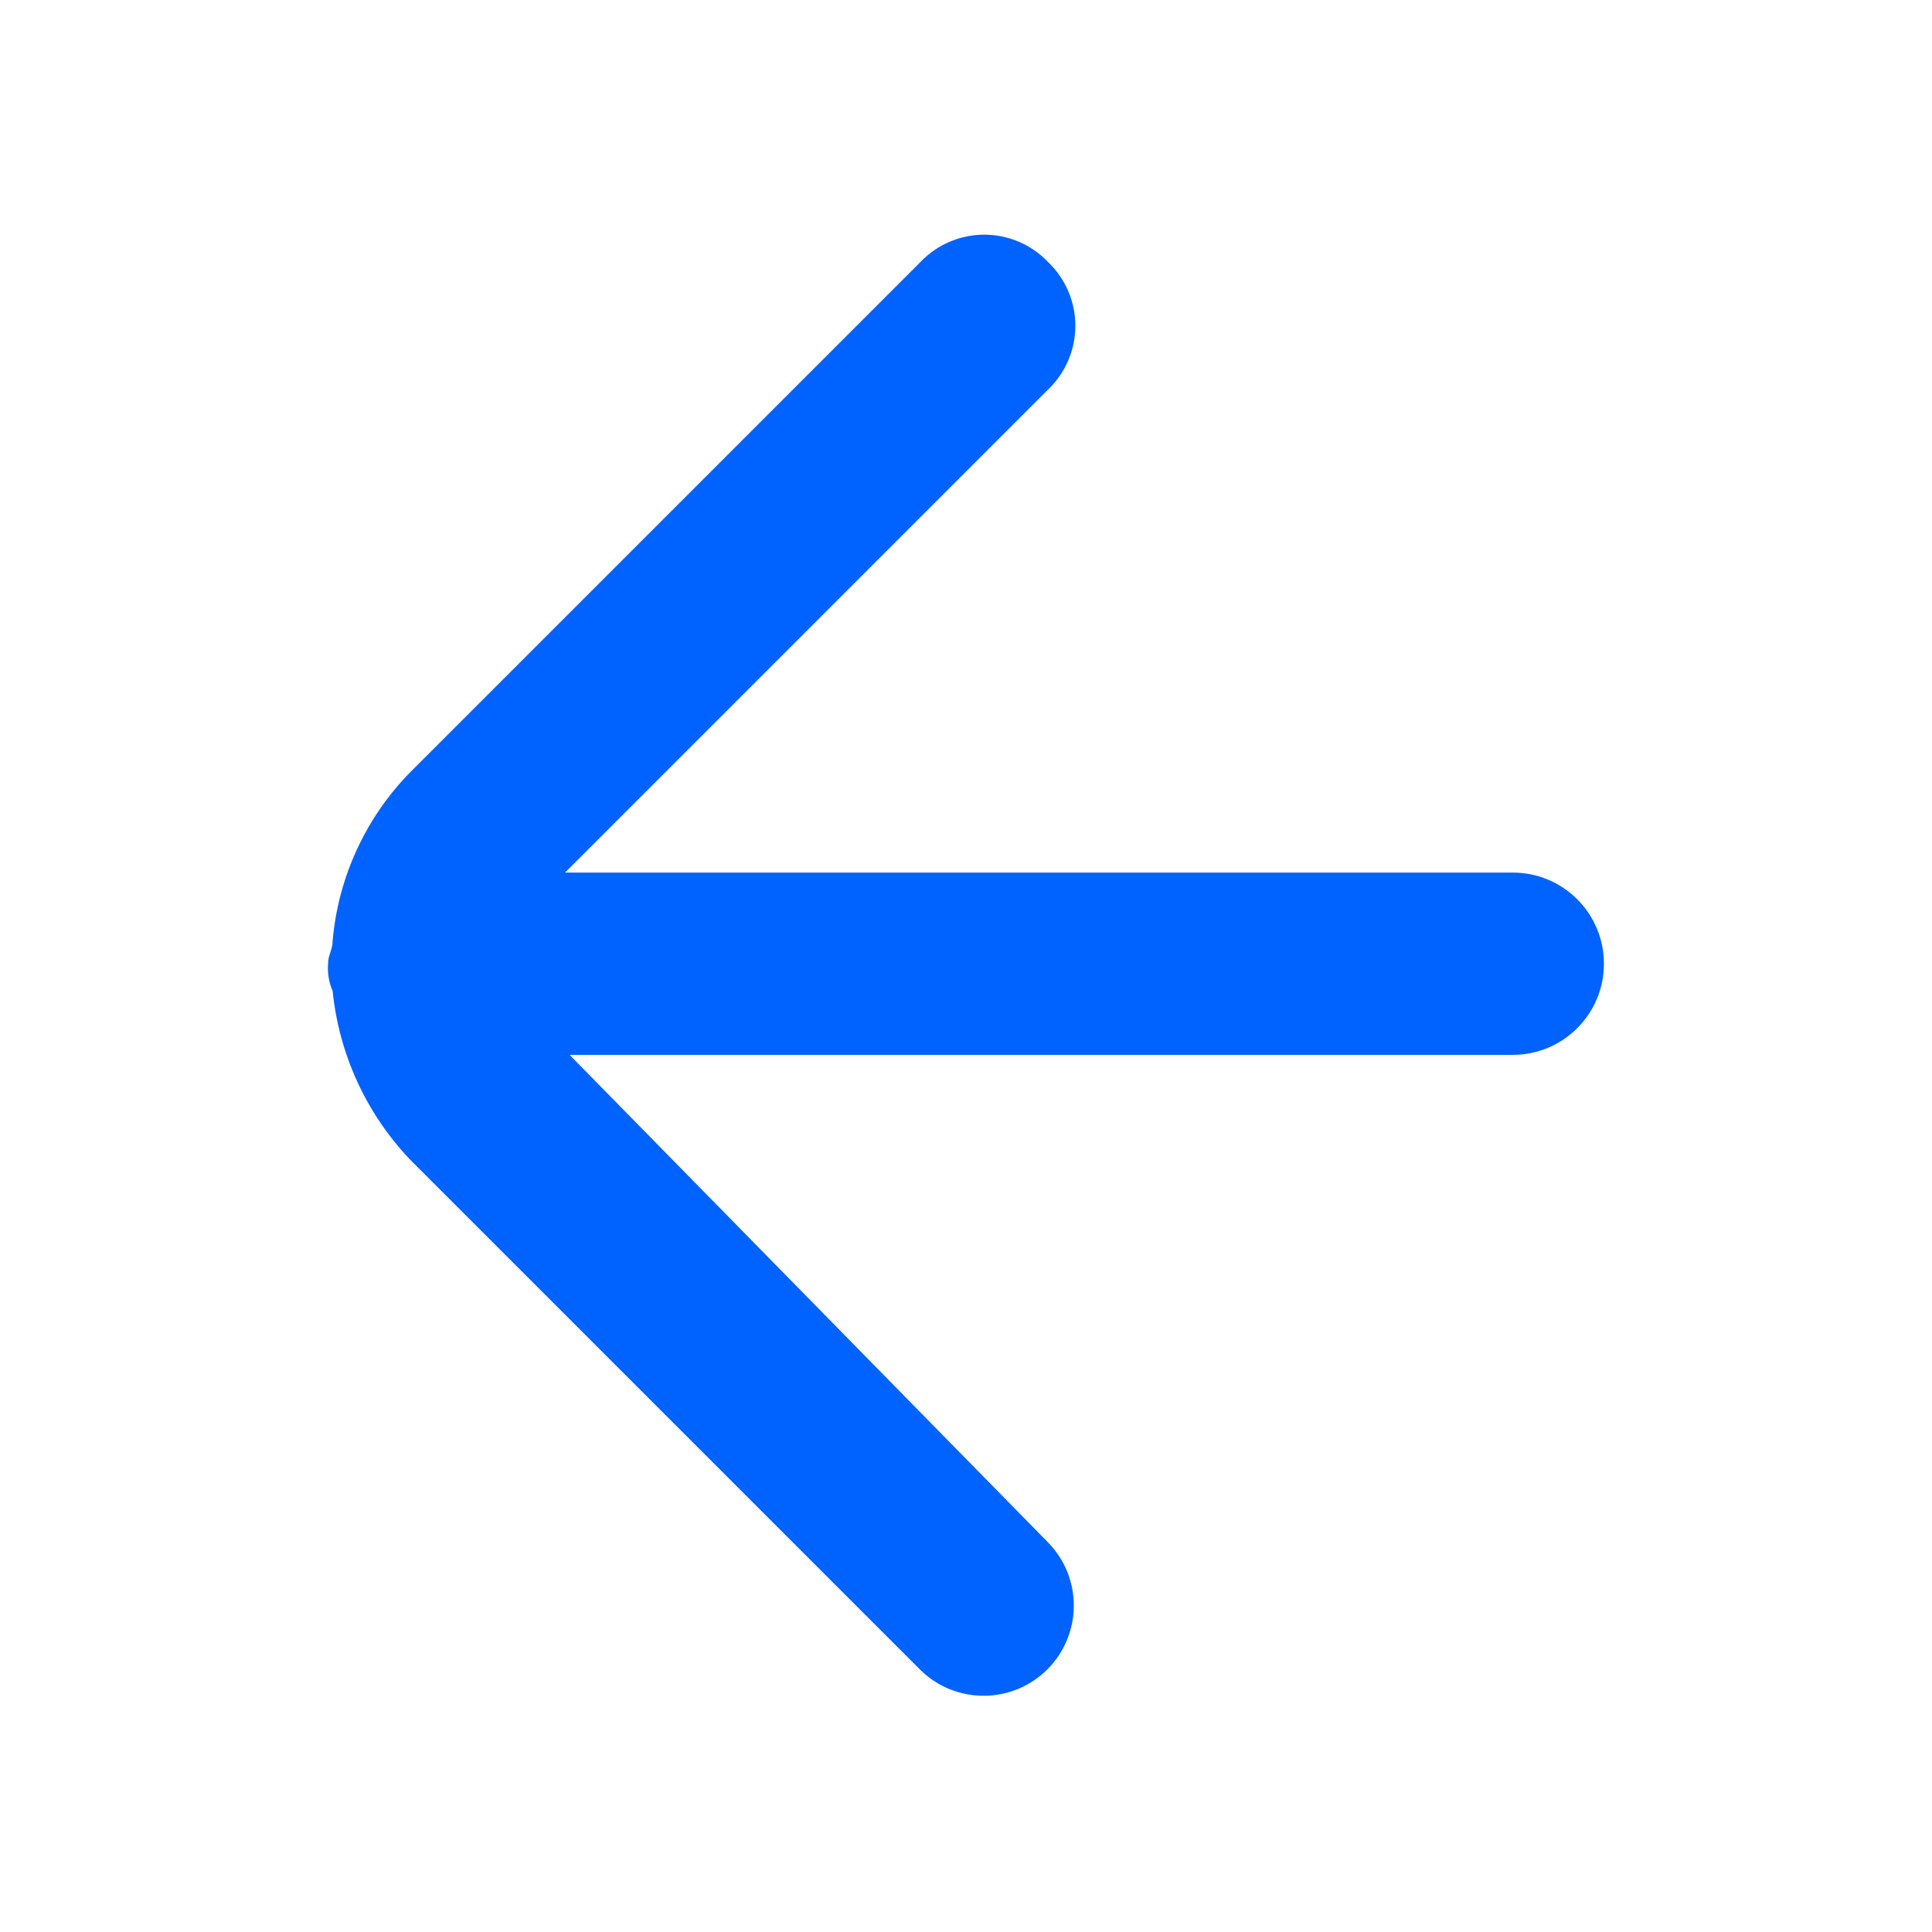
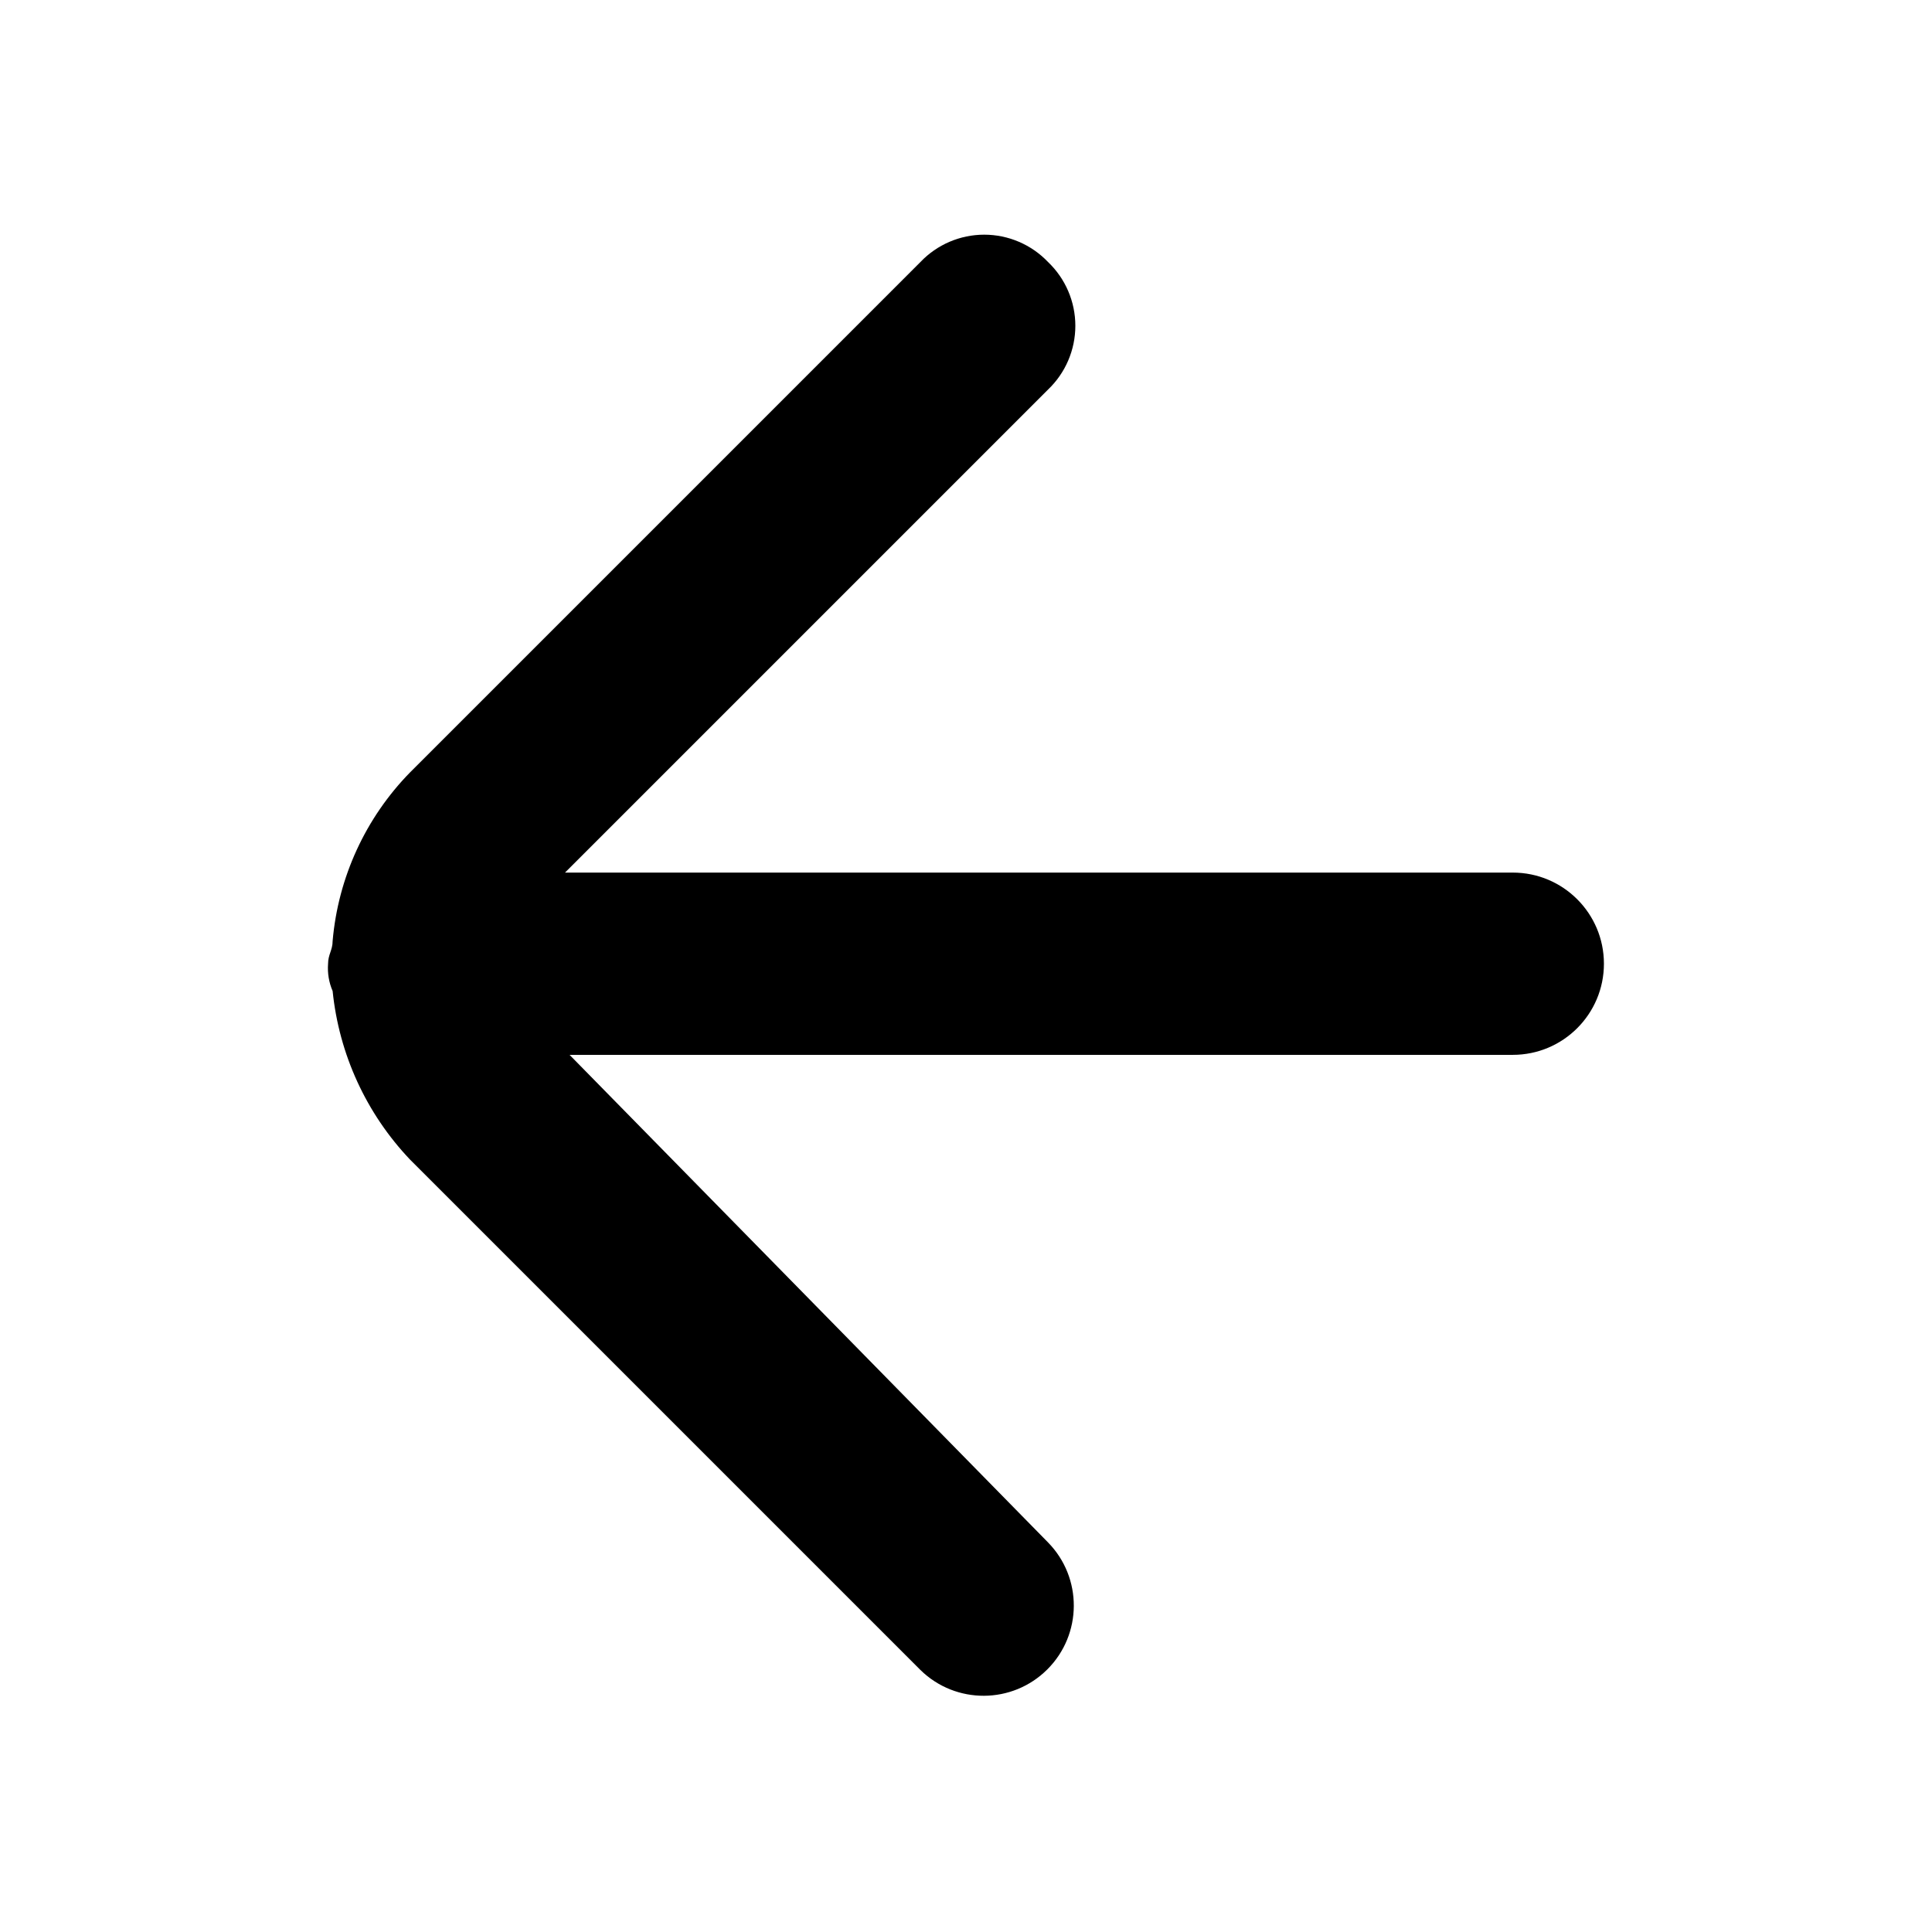
- <svg xmlns="http://www.w3.org/2000/svg" fill="#0062ff" width="153px" height="153px" viewBox="-6 -6 212.00 212.00" data-name="Layer 1" id="Layer_1" stroke="#0062ff" stroke-width="0.002">
+ <svg xmlns="http://www.w3.org/2000/svg" fill="currentColor" width="153px" height="153px" viewBox="-6 -6 212.00 212.00" data-name="Layer 1" id="Layer_1" stroke="currentColor" stroke-width="0.002">
  <g id="SVGRepo_bgCarrier" stroke-width="0" />
  <g id="SVGRepo_tracerCarrier" stroke-linecap="round" stroke-linejoin="round" />
  <g id="SVGRepo_iconCarrier">
    <path d="M160,89.75H56l53-53a9.67,9.67,0,0,0,0-14,9.67,9.67,0,0,0-14,0l-56,56a30.18,30.18,0,0,0-8.5,18.5c0,1-.5,1.5-.5,2.5a6.34,6.34,0,0,0,.5,3,31.47,31.47,0,0,0,8.5,18.5l56,56a9.9,9.9,0,0,0,14-14l-52.5-53.5H160a10,10,0,0,0,0-20Z" />
  </g>
</svg>
